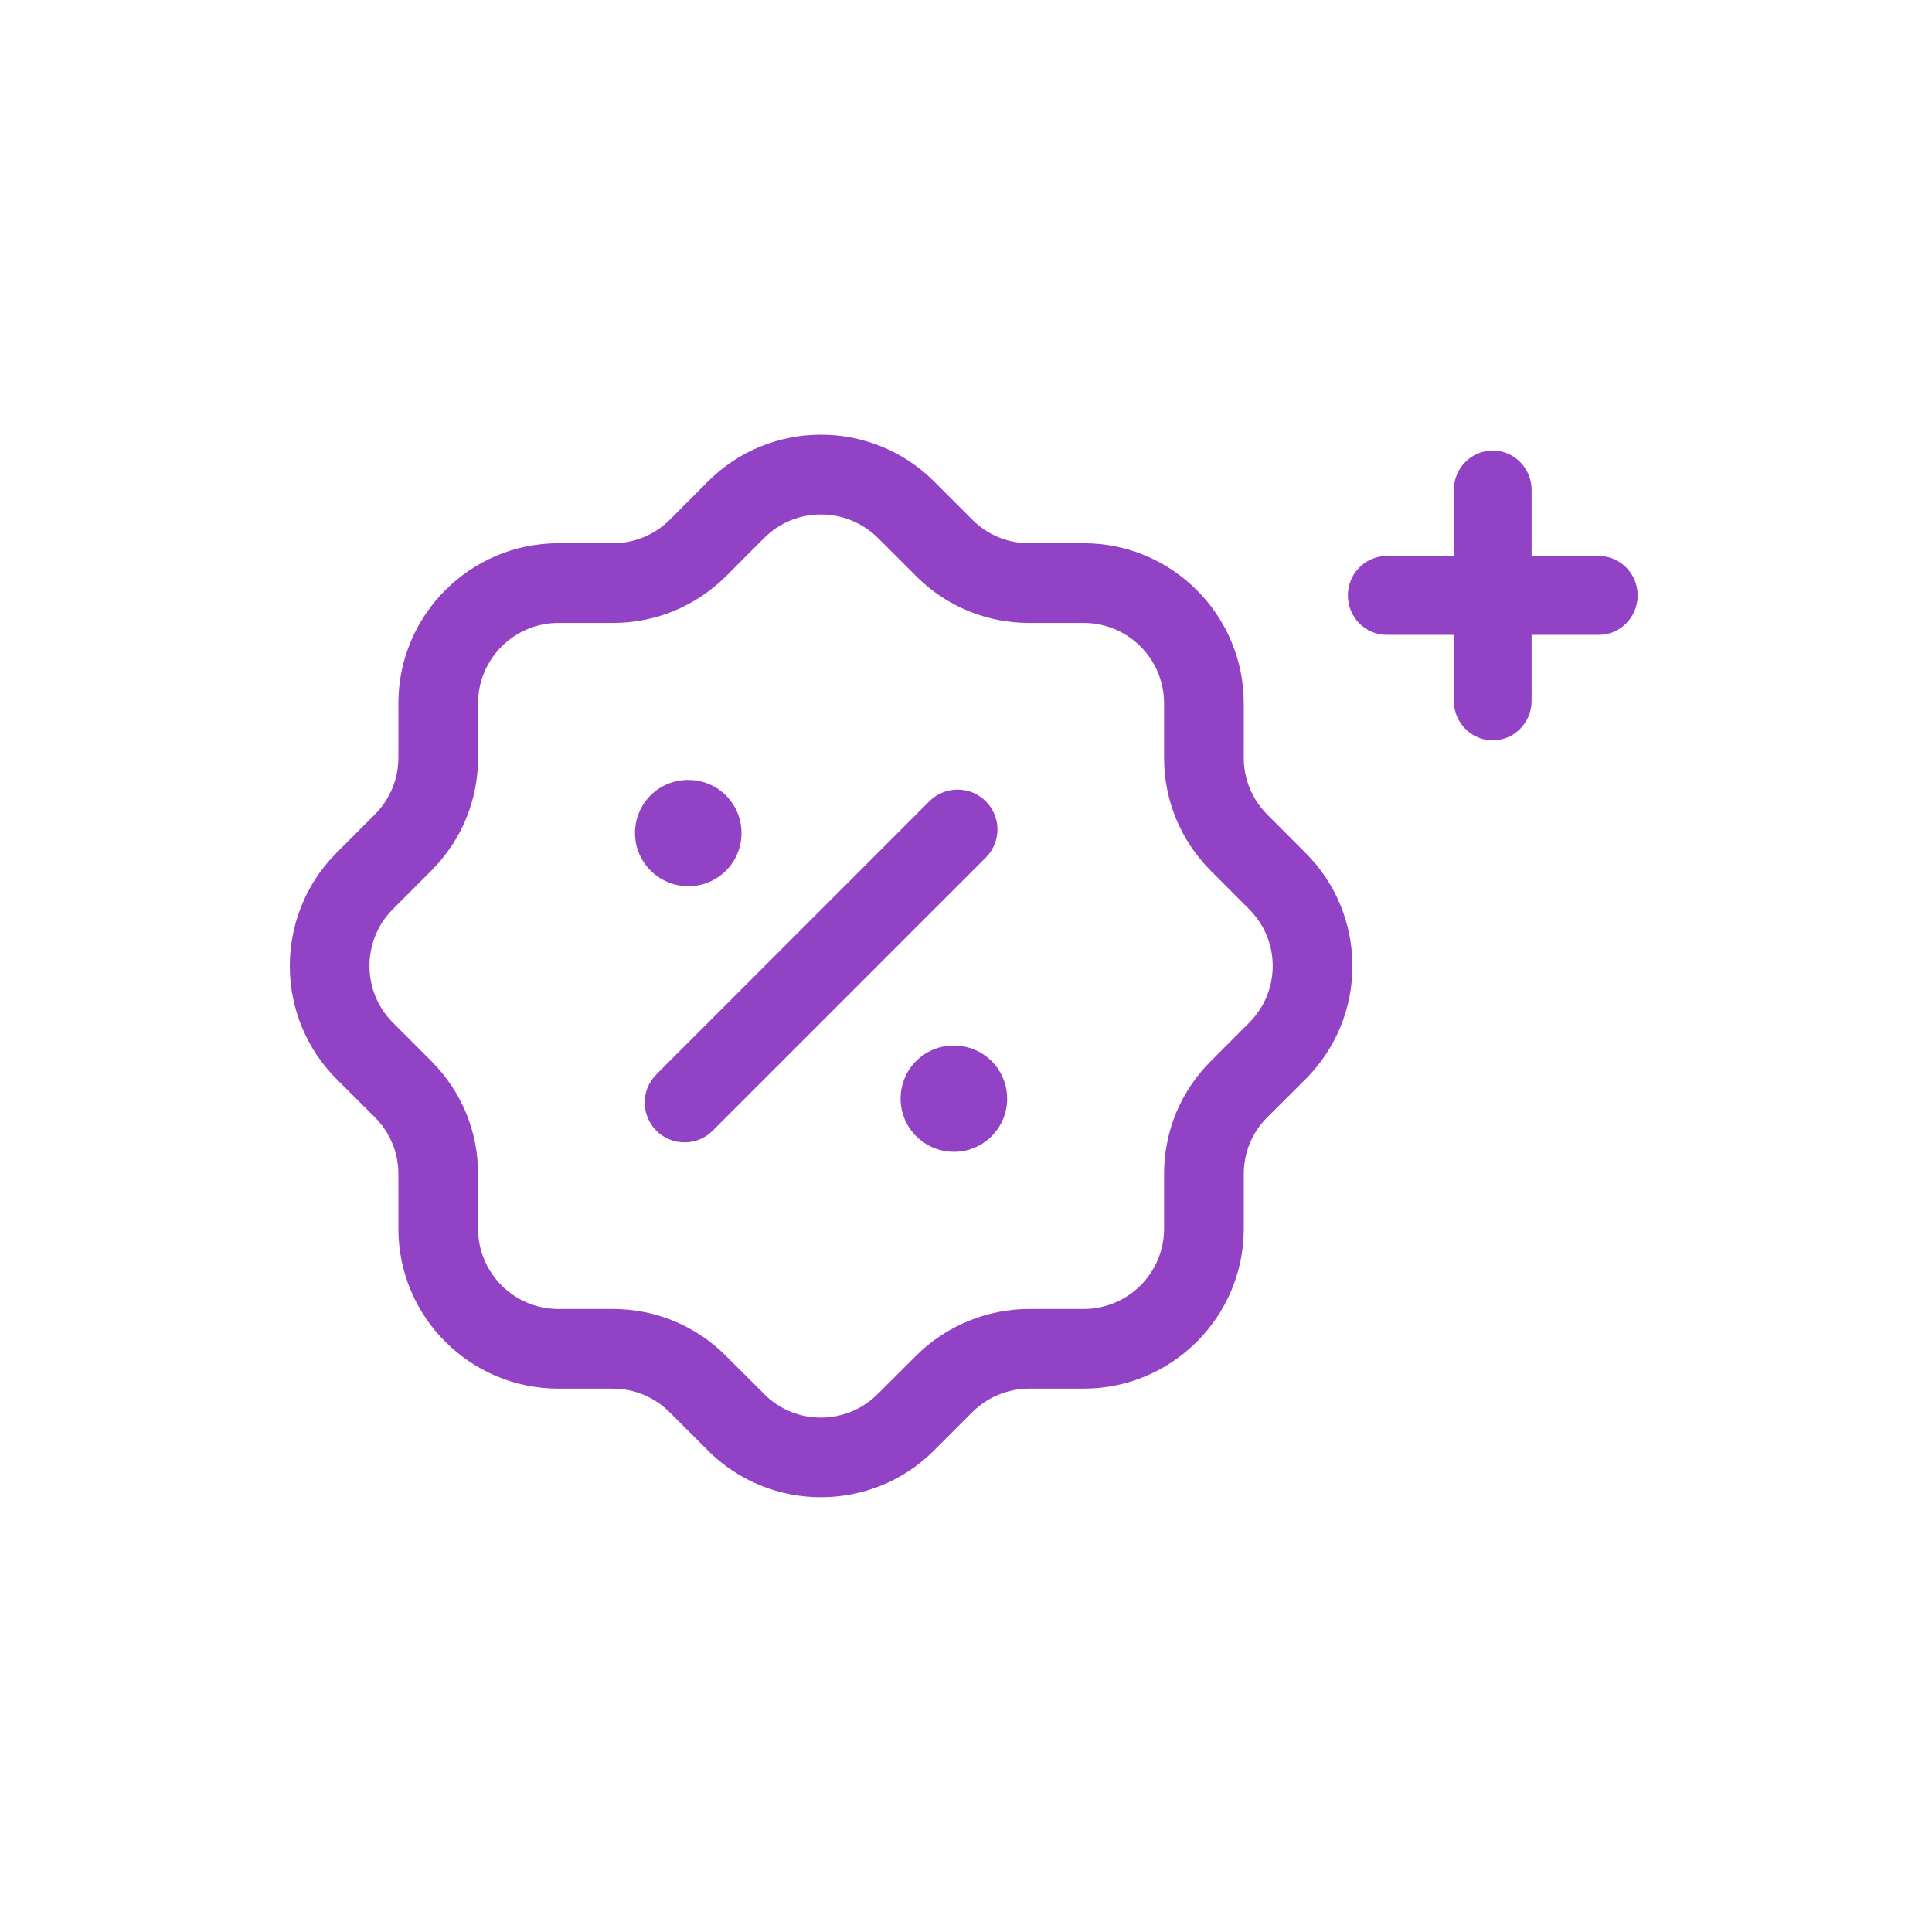
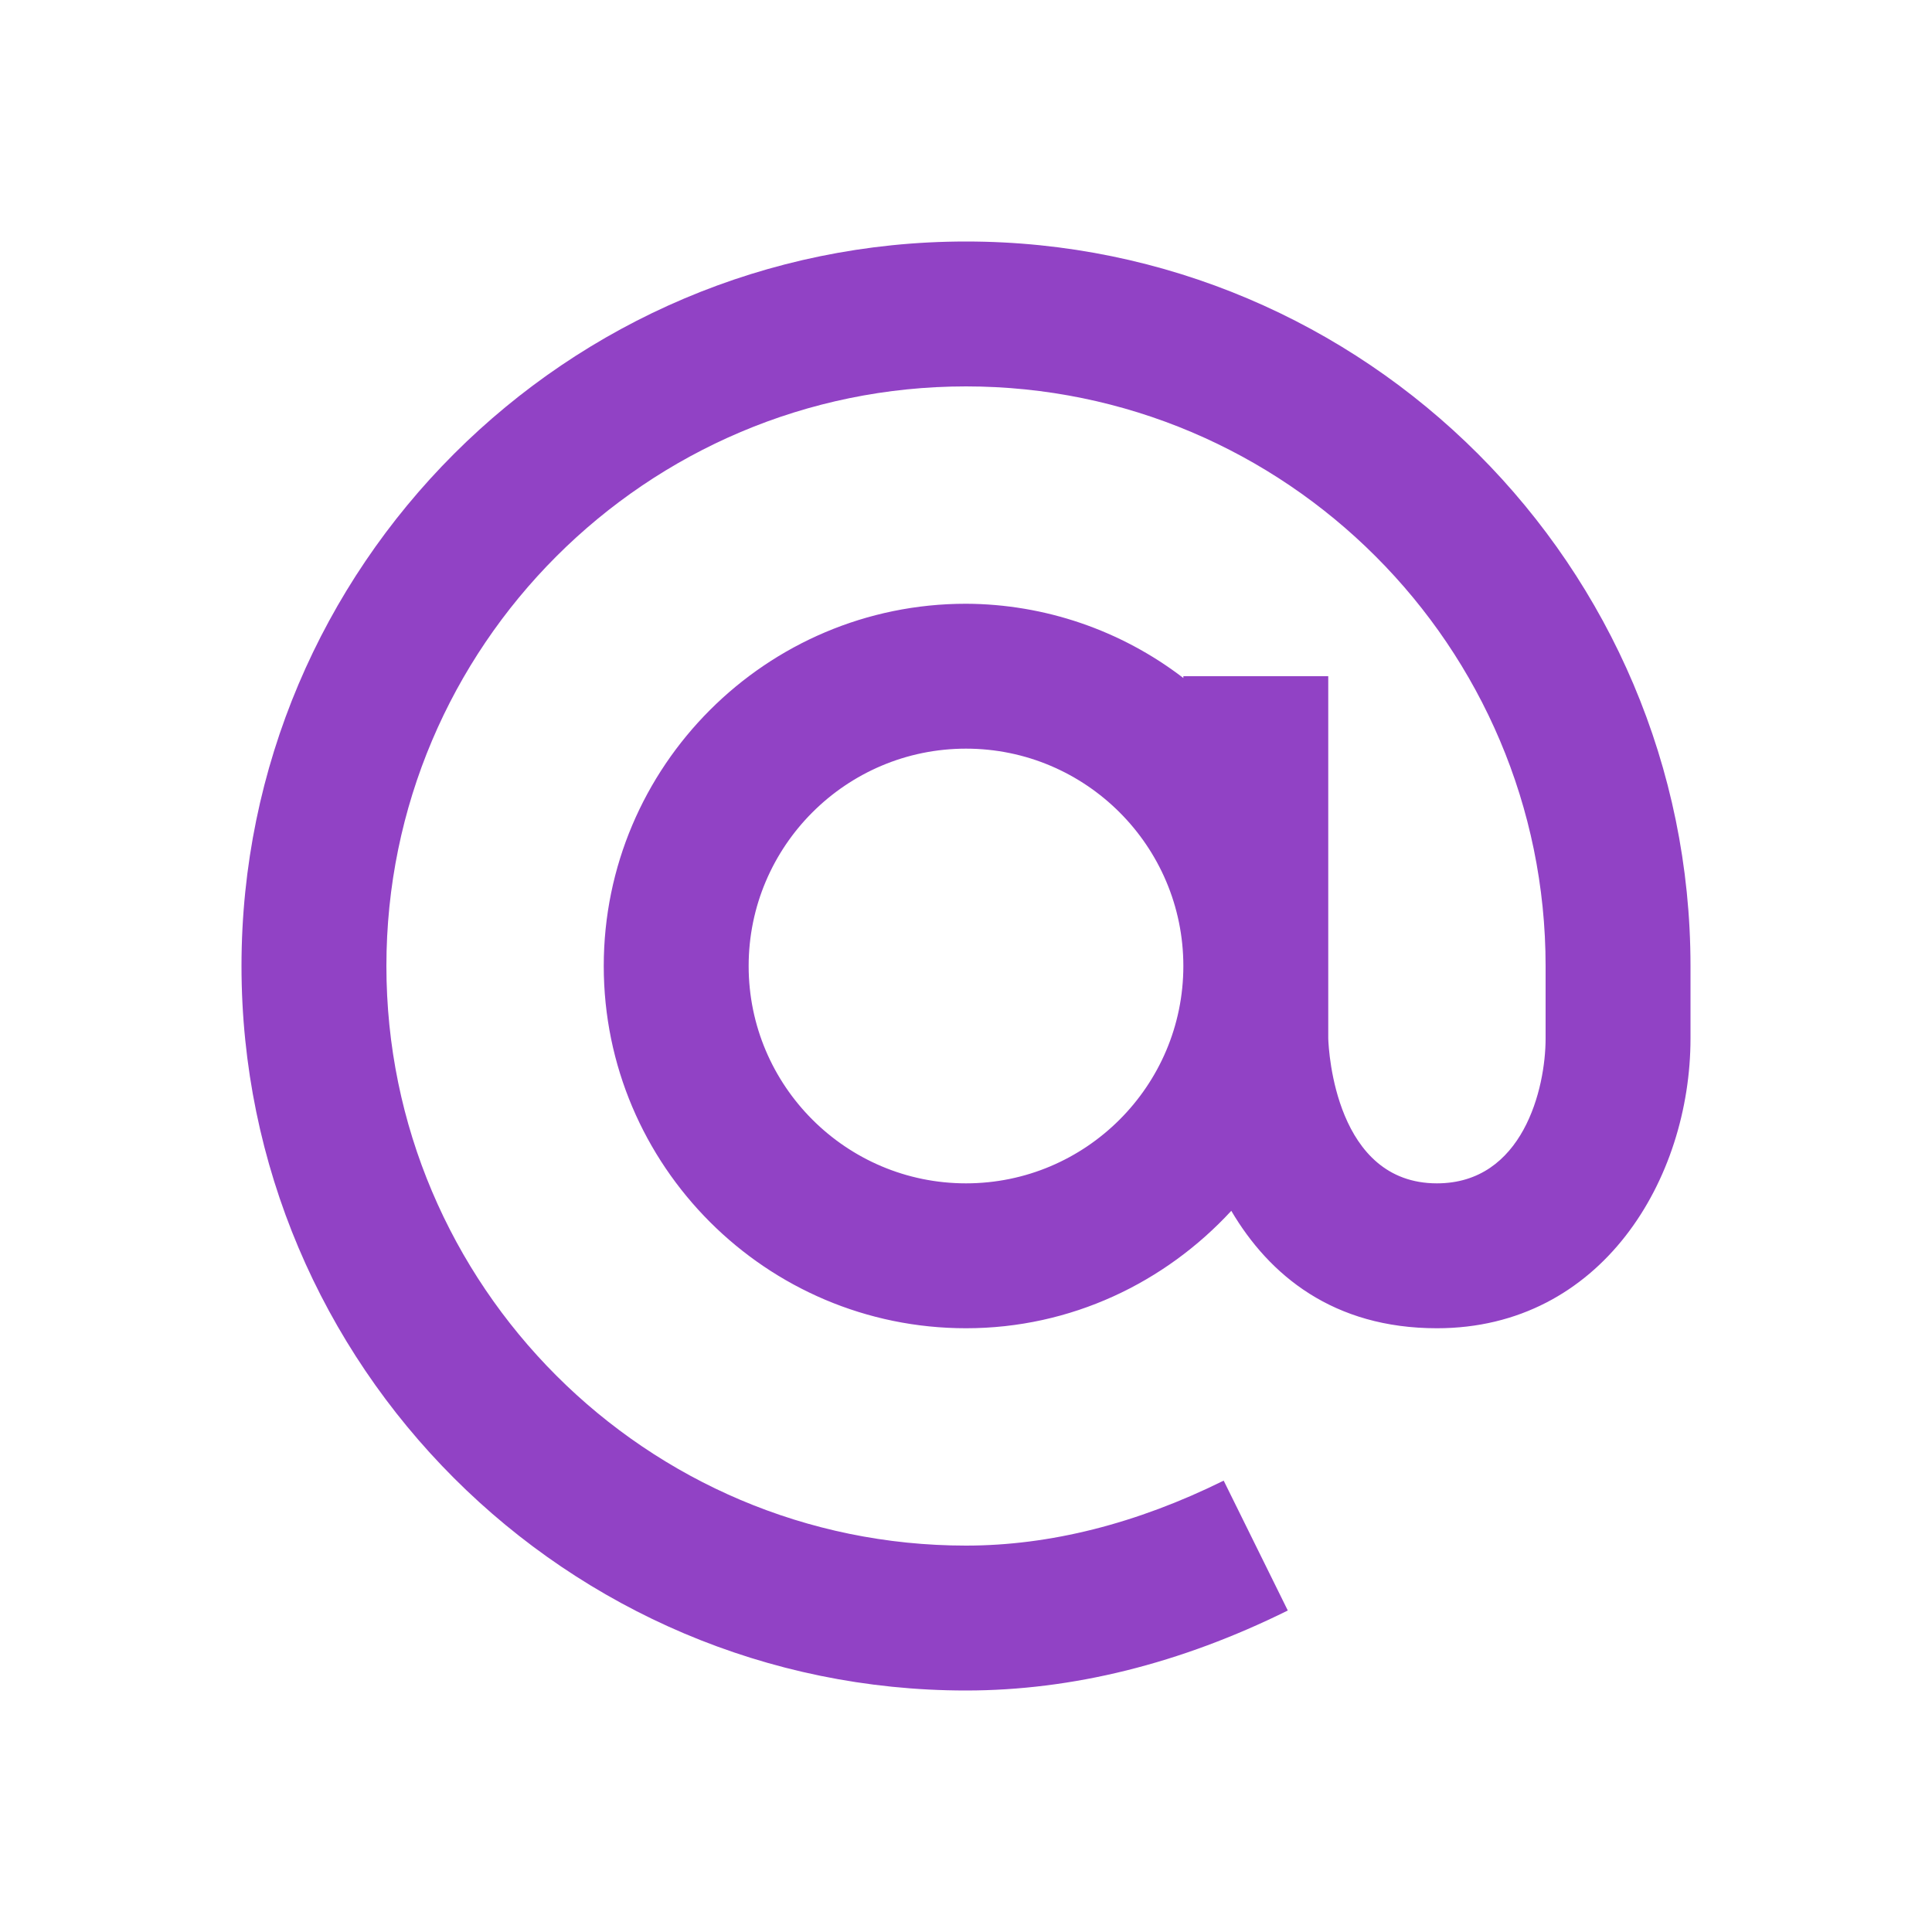
- <svg xmlns="http://www.w3.org/2000/svg" width="40" height="40" viewBox="0 0 40 40" fill="none">
-   <path fill-rule="evenodd" clip-rule="evenodd" d="M19.334 9.963L20.138 10.767C20.45 11.076 20.865 11.247 21.307 11.247H22.438C24.265 11.247 25.751 12.733 25.751 14.56V15.69C25.751 16.131 25.922 16.548 26.234 16.861L27.023 17.652C27.649 18.273 27.997 19.104 28 19.989C28.003 20.874 27.661 21.707 27.038 22.335L26.231 23.139C25.922 23.45 25.751 23.865 25.751 24.307V25.439C25.751 27.265 24.265 28.75 22.439 28.75H21.305C20.87 28.75 20.444 28.926 20.135 29.233L19.345 30.023C18.7 30.673 17.848 30.998 16.997 30.998C16.154 30.998 15.31 30.68 14.664 30.039C14.655 30.031 14.647 30.022 14.638 30.012L13.857 29.232C13.546 28.923 13.13 28.752 12.688 28.75H11.559C9.733 28.75 8.248 27.265 8.248 25.439V24.305C8.248 23.863 8.075 23.448 7.765 23.136L6.974 22.346C5.69 21.068 5.674 18.987 6.936 17.689L6.965 17.66L7.766 16.857C8.075 16.545 8.248 16.128 8.248 15.688V14.56C8.248 12.734 9.733 11.248 11.558 11.247H12.691C13.132 11.247 13.548 11.075 13.864 10.764L14.65 9.975C15.936 8.68 18.038 8.674 19.334 9.963ZM15.819 11.14L15.028 11.933C14.397 12.556 13.569 12.897 12.691 12.897H11.559C10.643 12.898 9.898 13.644 9.898 14.56V15.688C9.898 16.569 9.556 17.397 8.935 18.021L8.154 18.803C8.147 18.812 8.139 18.819 8.131 18.826C7.486 19.477 7.489 20.531 8.139 21.177L8.933 21.971C9.556 22.596 9.898 23.424 9.898 24.305V25.439C9.898 26.355 10.642 27.101 11.559 27.101H12.689C13.571 27.102 14.399 27.444 15.023 28.065L15.816 28.856L15.838 28.88C16.487 29.514 17.532 29.506 18.176 28.858L18.97 28.066C19.586 27.451 20.437 27.101 21.305 27.101H22.438C23.355 27.101 24.101 26.355 24.101 25.439V24.307C24.101 23.426 24.442 22.598 25.064 21.974L25.856 21.181C26.179 20.858 26.351 20.439 26.35 19.994C26.349 19.551 26.174 19.134 25.858 18.82L25.066 18.026C24.442 17.398 24.101 16.571 24.101 15.69V14.56C24.101 13.643 23.355 12.897 22.438 12.897H21.307C20.426 12.897 19.598 12.555 18.975 11.936L18.18 11.141C17.52 10.486 16.465 10.49 15.819 11.14ZM19.752 21.647C20.36 21.647 20.852 22.139 20.852 22.747C20.852 23.355 20.36 23.847 19.752 23.847C19.143 23.847 18.646 23.355 18.646 22.747C18.646 22.139 19.134 21.647 19.742 21.647H19.752ZM20.409 16.589C20.732 16.912 20.732 17.434 20.409 17.756L14.755 23.41C14.594 23.571 14.383 23.651 14.172 23.651C13.961 23.651 13.75 23.571 13.589 23.41C13.267 23.087 13.267 22.566 13.589 22.244L19.242 16.589C19.565 16.267 20.087 16.267 20.409 16.589ZM14.252 16.148C14.861 16.148 15.352 16.64 15.352 17.248C15.352 17.856 14.861 18.348 14.252 18.348C13.644 18.348 13.147 17.856 13.147 17.248C13.147 16.64 13.634 16.148 14.243 16.148H14.252Z" fill="#9142C5" />
-   <path fill-rule="evenodd" clip-rule="evenodd" d="M30.905 9.328C31.35 9.328 31.71 9.693 31.71 10.144L31.71 11.51L33.101 11.511C33.546 11.511 33.906 11.877 33.906 12.327C33.906 12.778 33.546 13.144 33.101 13.144L31.71 13.143L31.71 14.511C31.71 14.962 31.35 15.328 30.905 15.328C30.461 15.328 30.1 14.962 30.1 14.511L30.1 13.143L28.711 13.144C28.267 13.144 27.906 12.778 27.906 12.327C27.906 11.877 28.267 11.511 28.711 11.511L30.1 11.51L30.1 10.144C30.1 9.693 30.461 9.328 30.905 9.328Z" fill="#9142C5" />
+ <svg xmlns="http://www.w3.org/2000/svg" width="32" height="32" viewBox="0 0 32 32" fill="none">
+   <path d="M16 4C9.383 4 4 9.383 4 16C4 22.617 9.383 28 16 28C17.759 28 19.553 27.555 21.33 26.675L20.268 24.524C18.824 25.238 17.387 25.6 16 25.6C10.707 25.6 6.4 21.293 6.4 16C6.4 10.707 10.707 6.4 16 6.4C21.293 6.4 25.6 10.707 25.6 16V17.2C25.6 18.03 25.224 19.6 23.8 19.6C22.125 19.6 22.007 17.417 22 17.2V11.2H19.6V11.23C18.567 10.437 17.302 10.005 16 10C12.692 10 10 12.692 10 16C10 19.308 12.692 22 16 22C17.74 22 19.298 21.243 20.394 20.055C21.023 21.123 22.084 22 23.8 22C26.528 22 28 19.527 28 17.2V16C28 9.383 22.617 4 16 4ZM16 19.6C14.015 19.6 12.4 17.985 12.4 16C12.4 14.015 14.015 12.4 16 12.4C17.985 12.4 19.6 14.015 19.6 16C19.6 17.985 17.985 19.6 16 19.6Z" fill="#9142C5" />
</svg>
